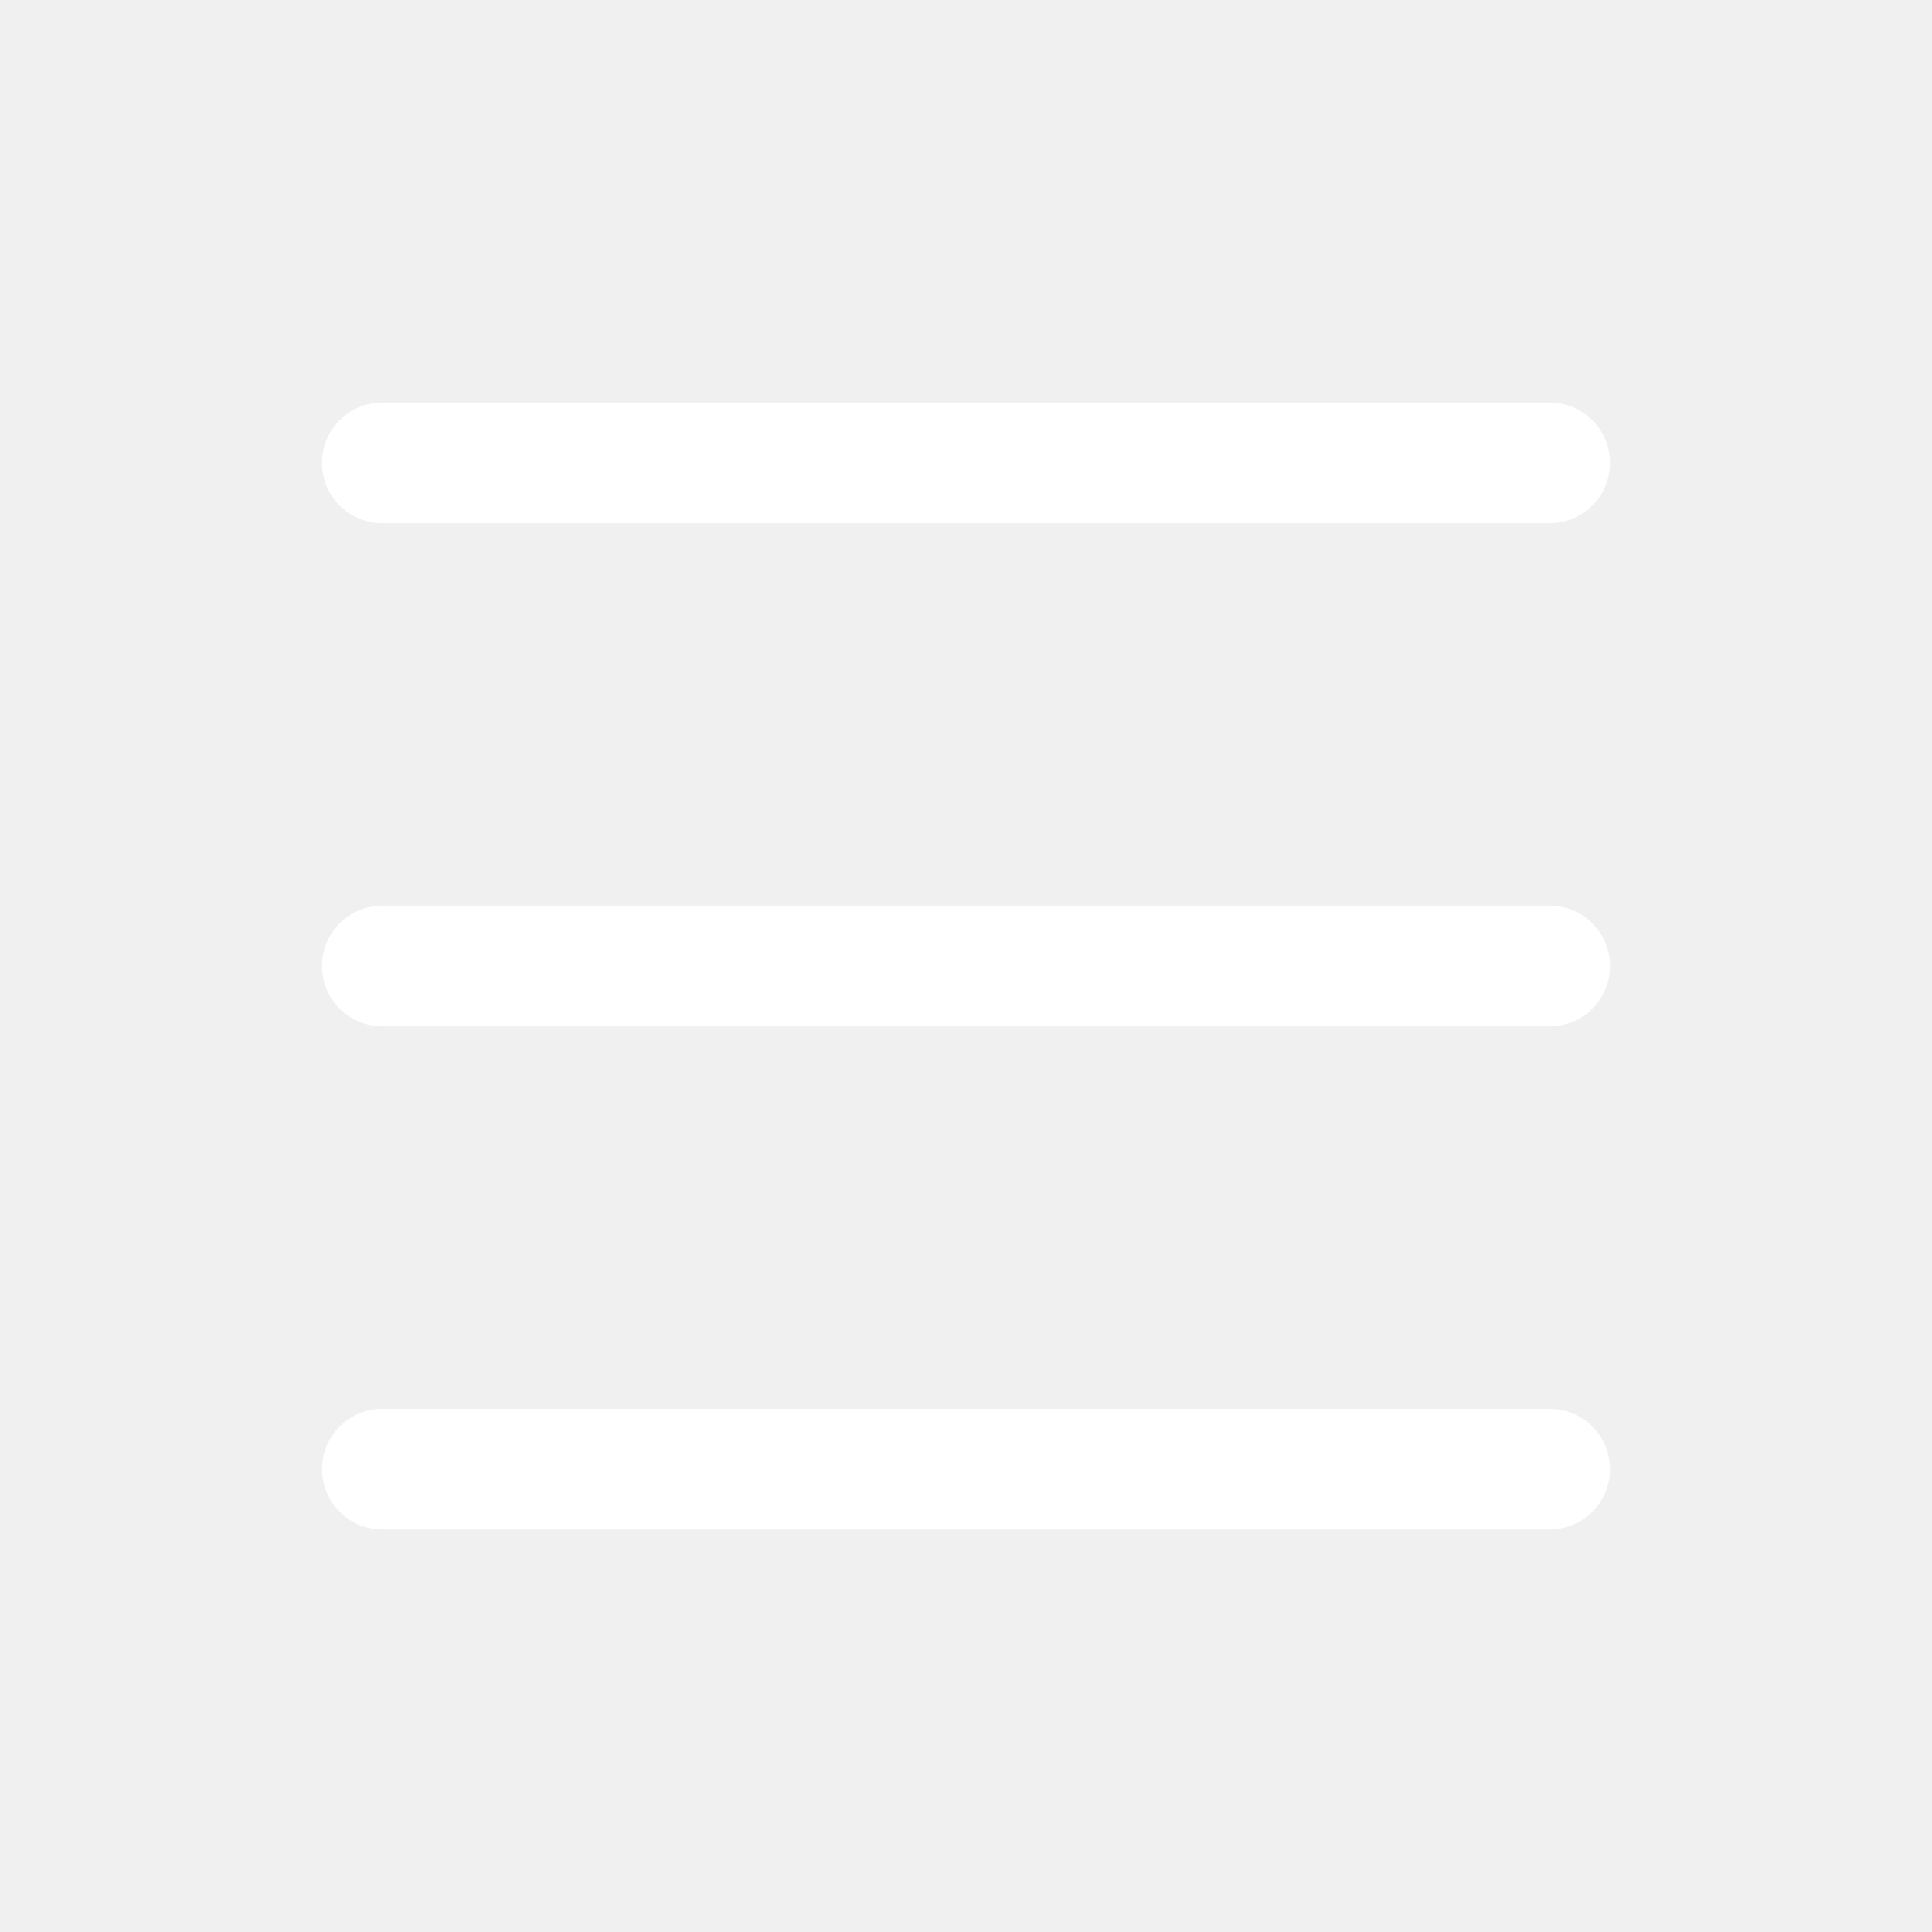
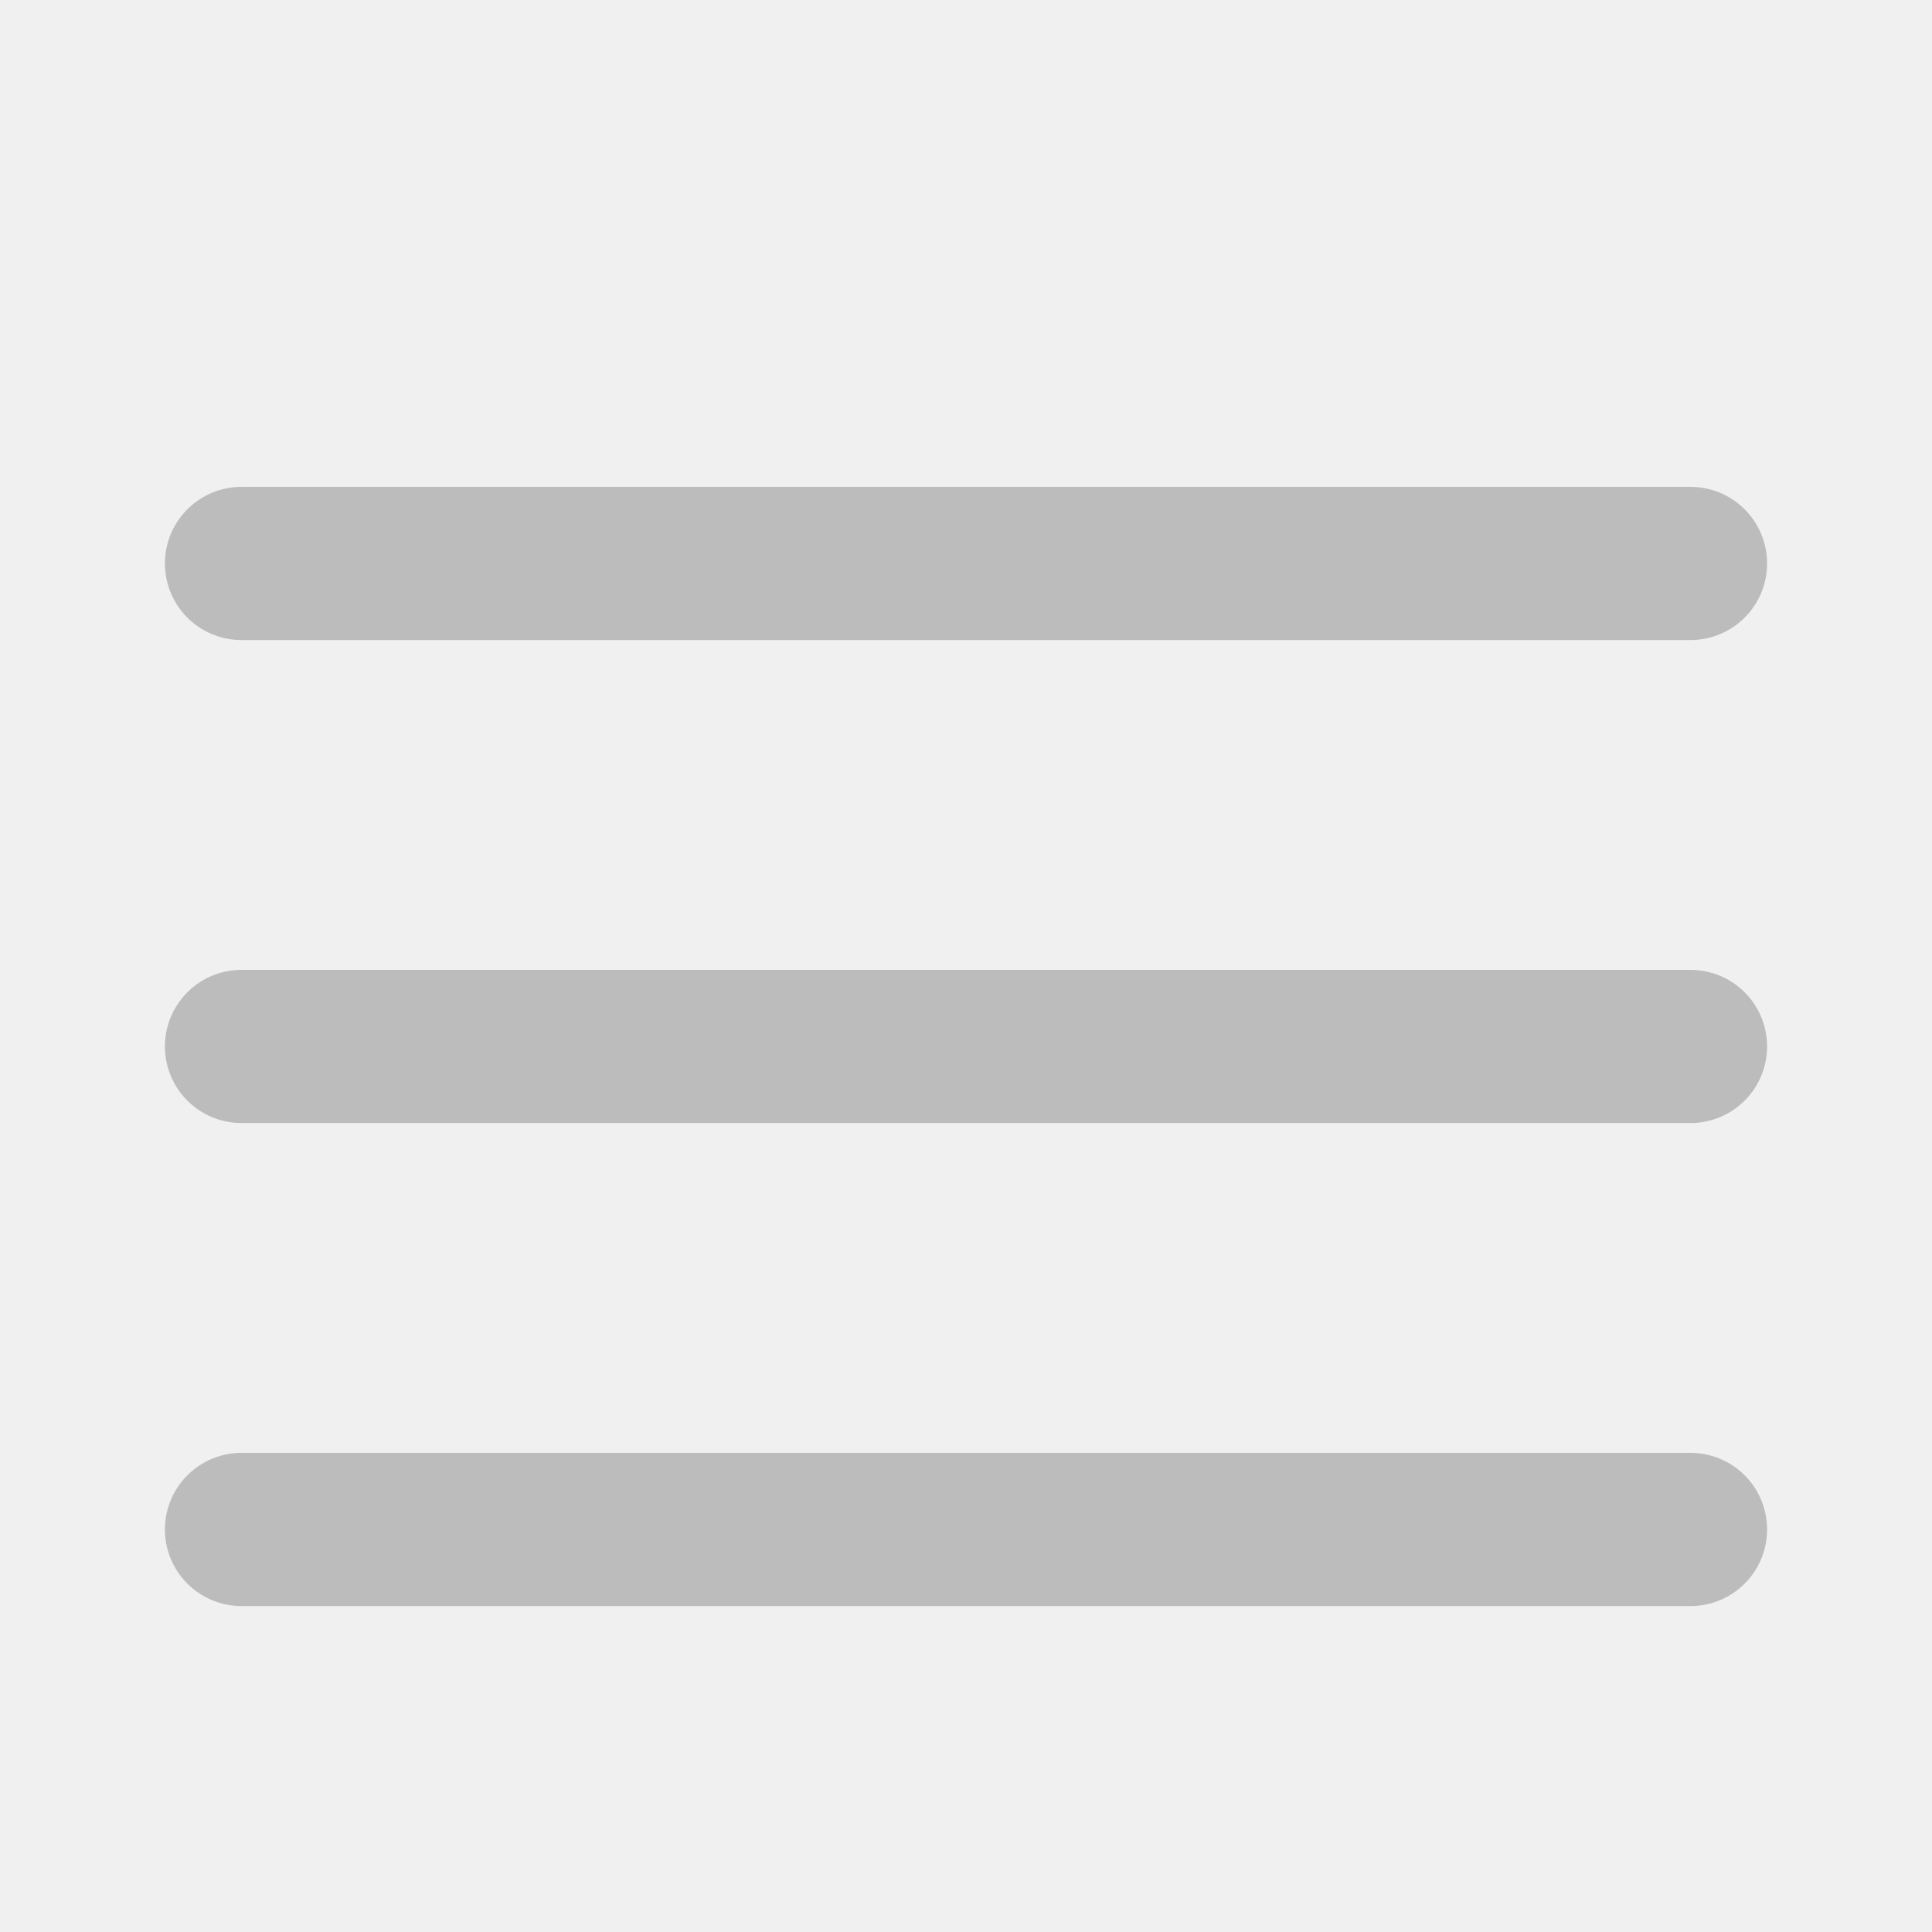
- <svg xmlns="http://www.w3.org/2000/svg" width="24" height="24" viewBox="0 0 24 24" fill="none">
-   <g id="Menu">
-     <path id="Vector" d="M4.75 5.75H19.25" stroke="white" stroke-width="1.5" stroke-linecap="round" stroke-linejoin="round" />
-     <path id="Vector_2" d="M4.75 18.25H19.25" stroke="white" stroke-width="1.5" stroke-linecap="round" stroke-linejoin="round" />
-     <path id="Vector_3" d="M4.75 12H19.25" stroke="white" stroke-width="1.5" stroke-linecap="round" stroke-linejoin="round" />
+ <svg xmlns="http://www.w3.org/2000/svg" width="14" height="14" viewBox="0 0 14 14" fill="none">
+   <g id="menu">
+     <path id="Vector" d="M1.75 7.583H12.25" stroke="#BCBCBC" stroke-width="1.11" stroke-linecap="round" stroke-linejoin="round" />
+     <path id="Vector_2" d="M1.75 4.083H12.25" stroke="#BCBCBC" stroke-width="1.11" stroke-linecap="round" stroke-linejoin="round" />
+     <path id="Vector_3" d="M1.75 11.083H12.25" stroke="#BCBCBC" stroke-width="1.11" stroke-linecap="round" stroke-linejoin="round" />
  </g>
</svg>
